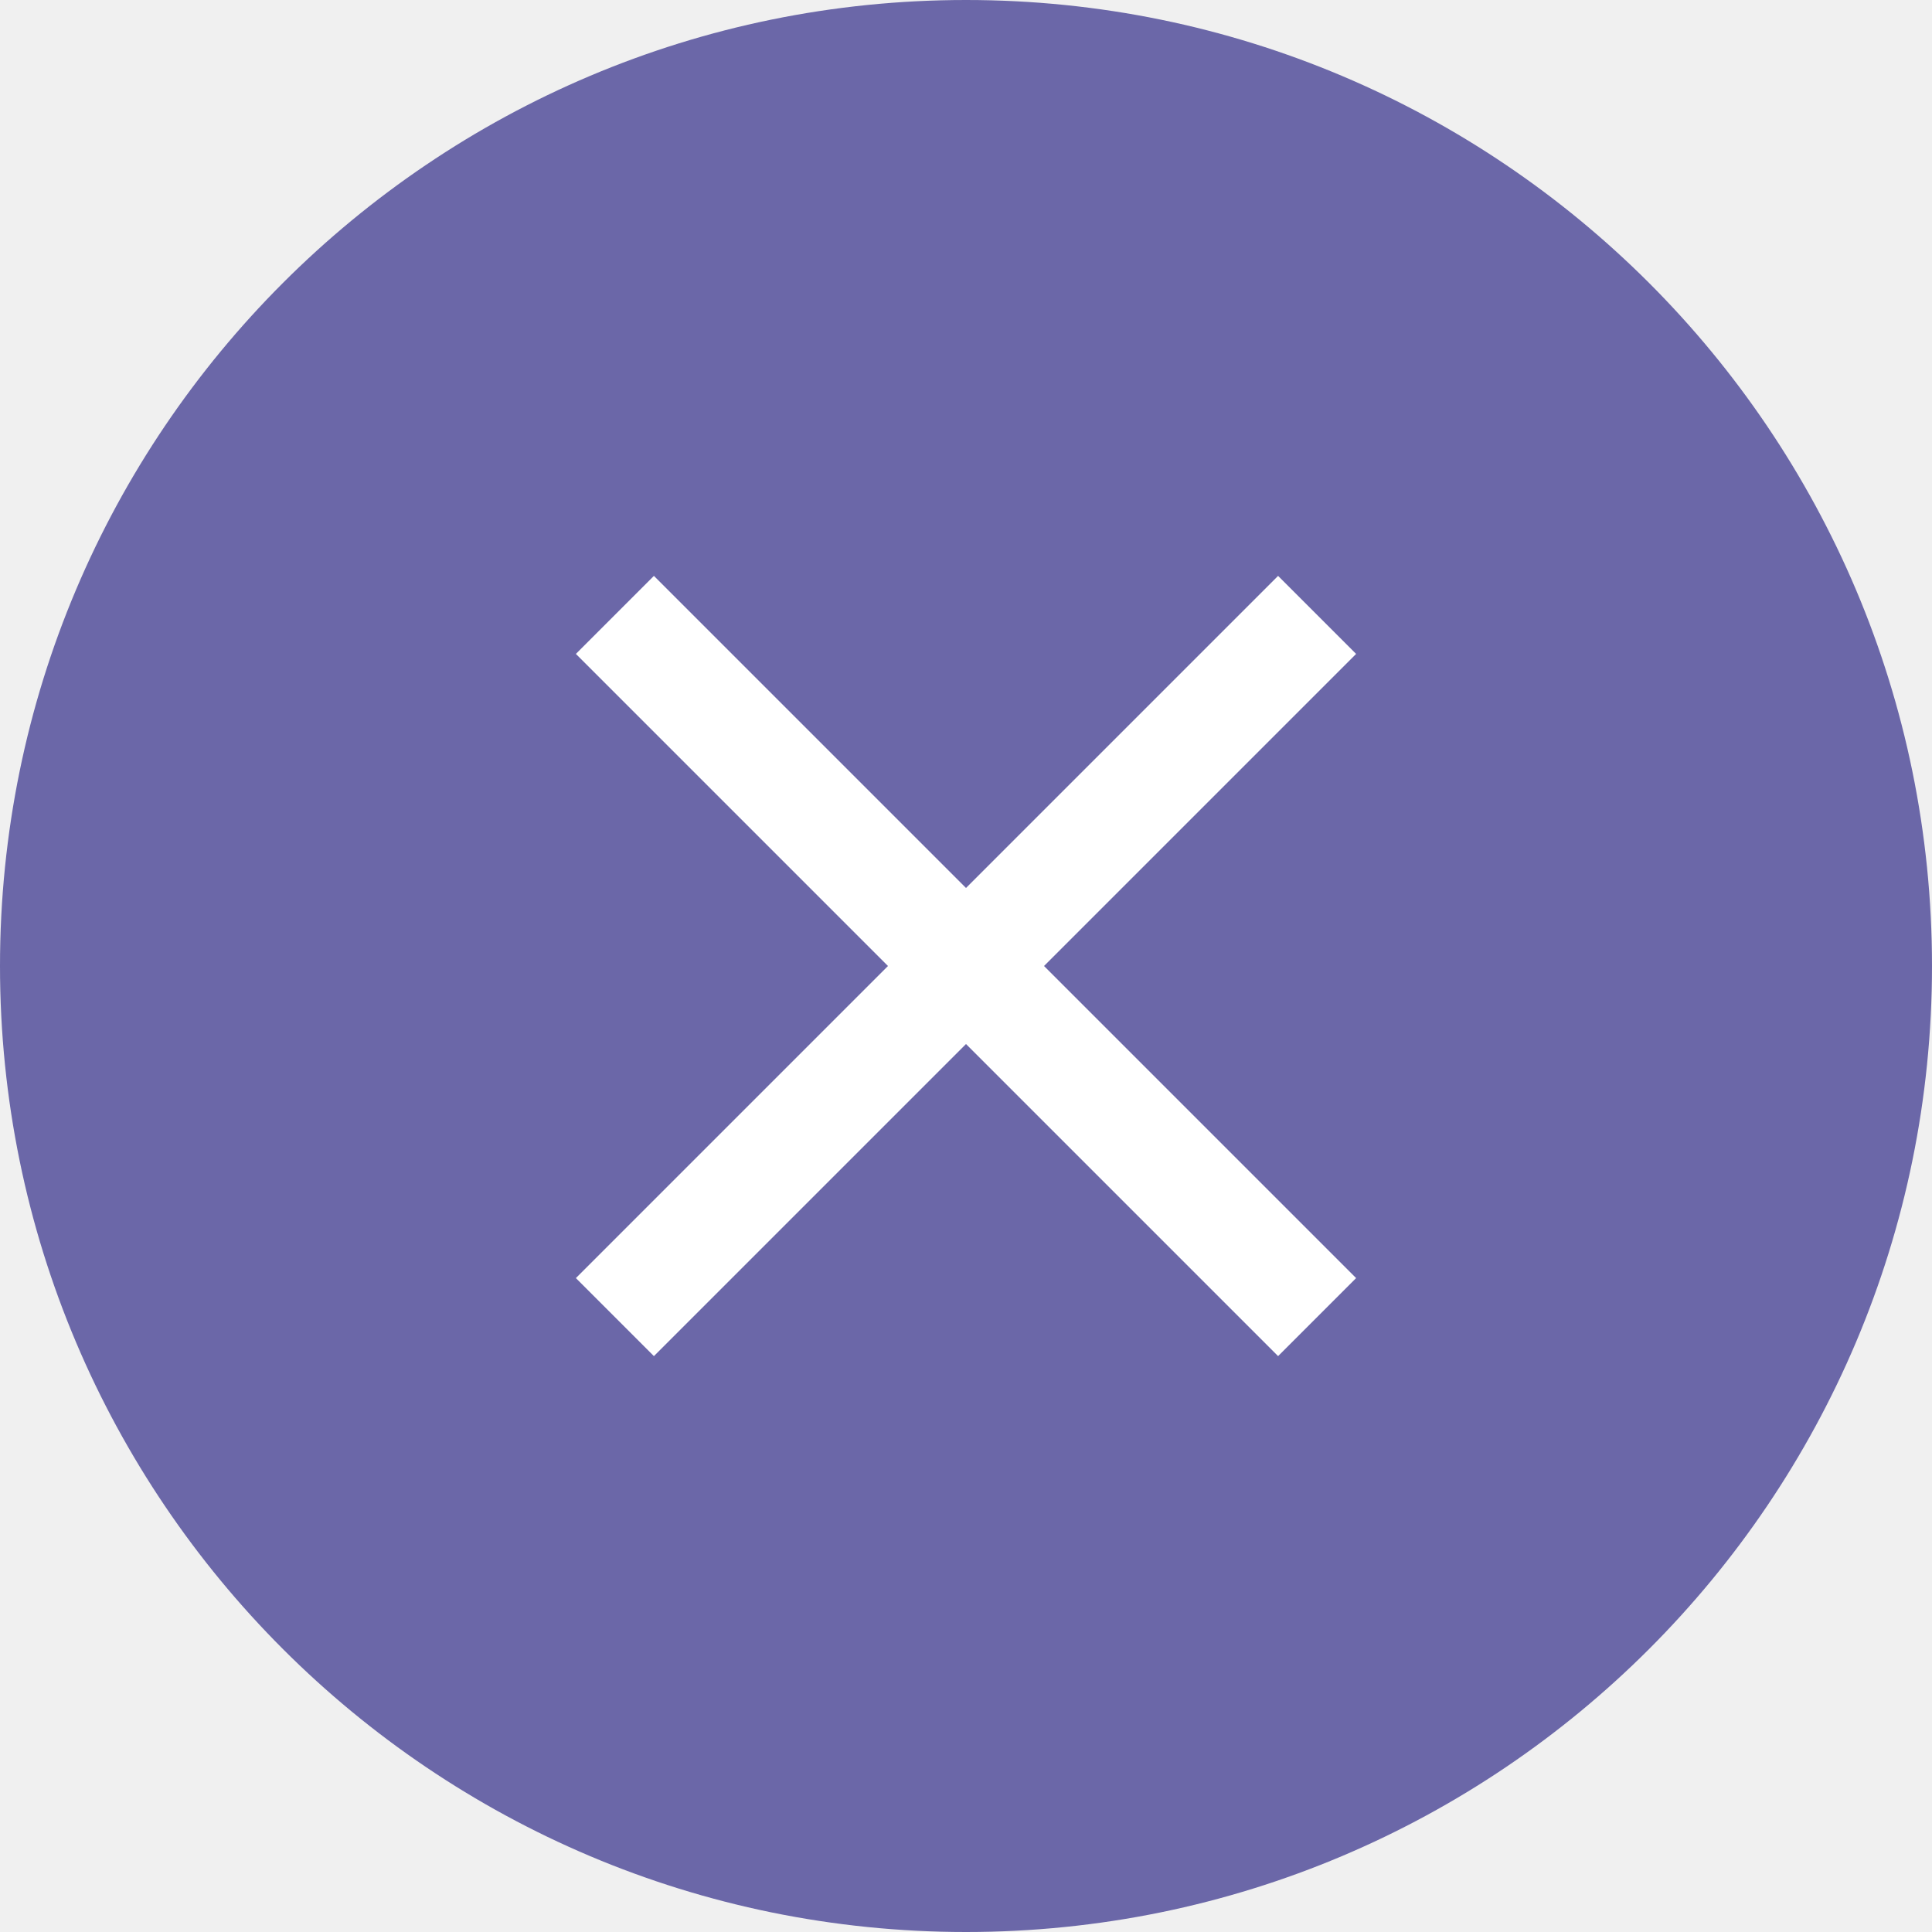
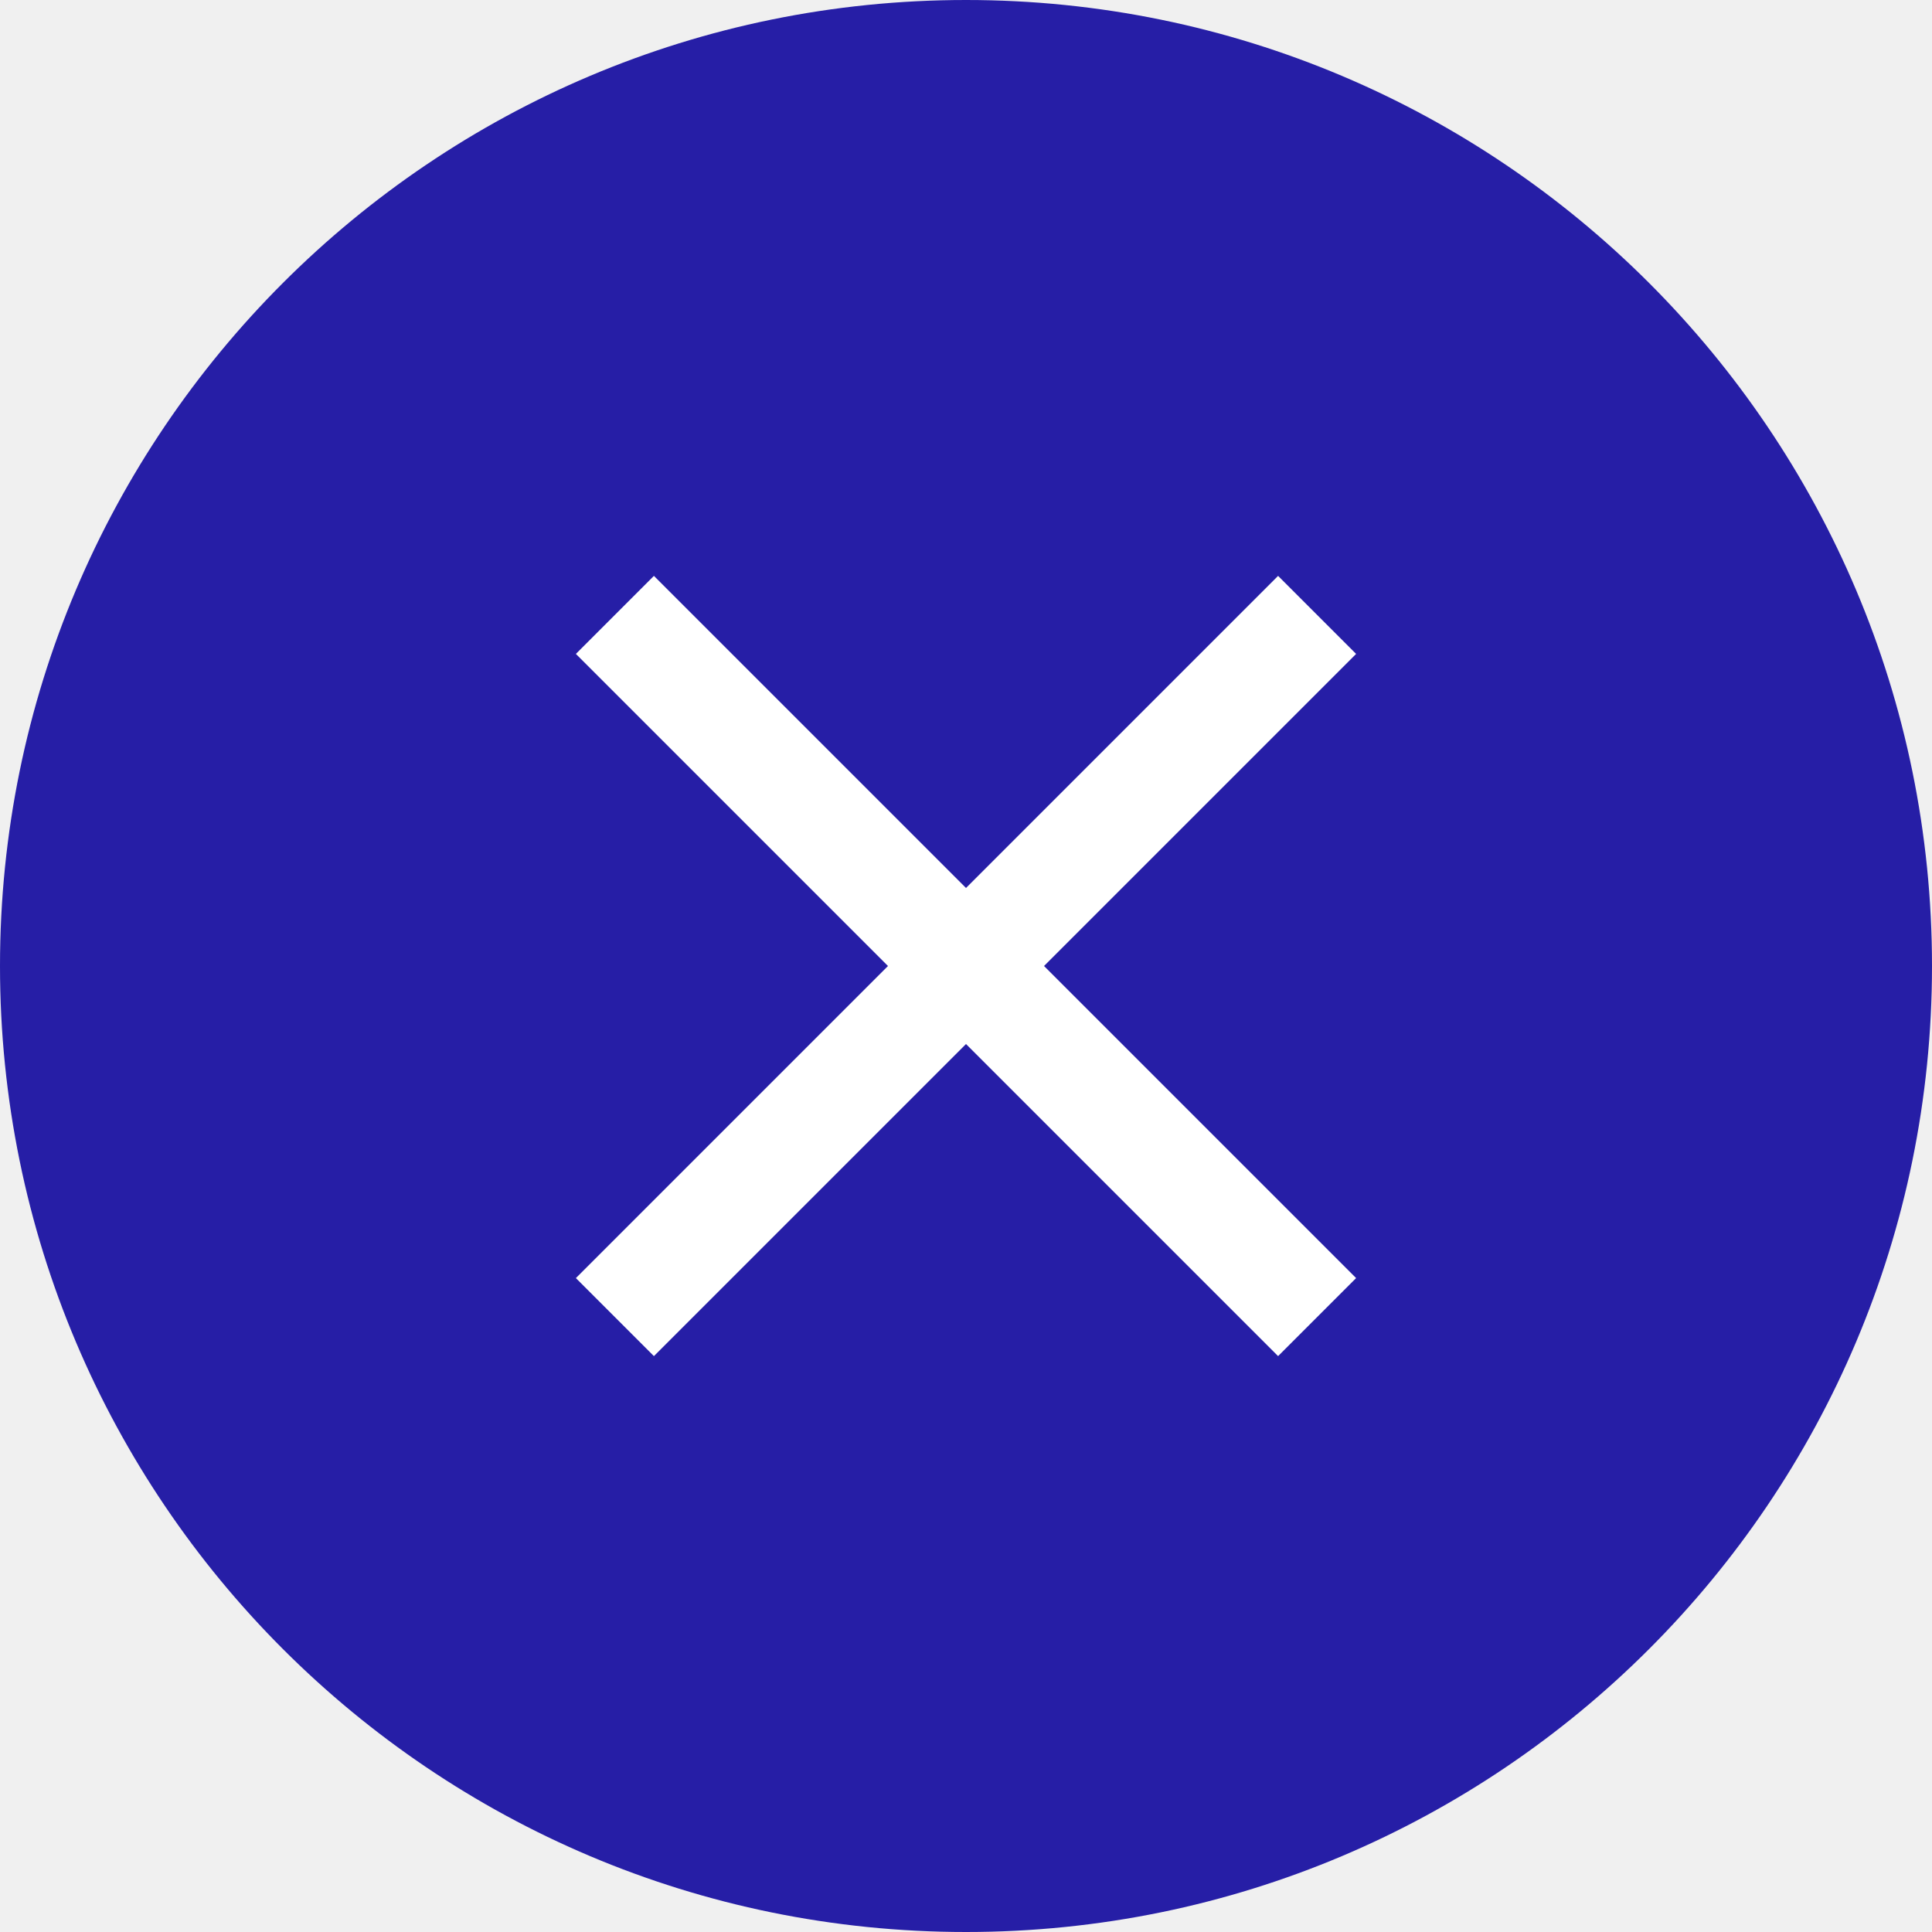
<svg xmlns="http://www.w3.org/2000/svg" width="65" height="65" viewBox="0 0 65 65" fill="none">
-   <rect width="65" height="65" rx="32.5" fill="#130C79" fill-opacity="0.6" />
+   <rect width="65" height="65" rx="32.5" fill="#261EA6" fill-opacity="none" />
  <path d="M22 45.625L19.375 43L29.875 32.5L19.375 22L22 19.375L32.5 29.875L43 19.375L45.625 22L35.125 32.5L45.625 43L43 45.625L32.5 35.125L22 45.625Z" fill="white" />
</svg>
